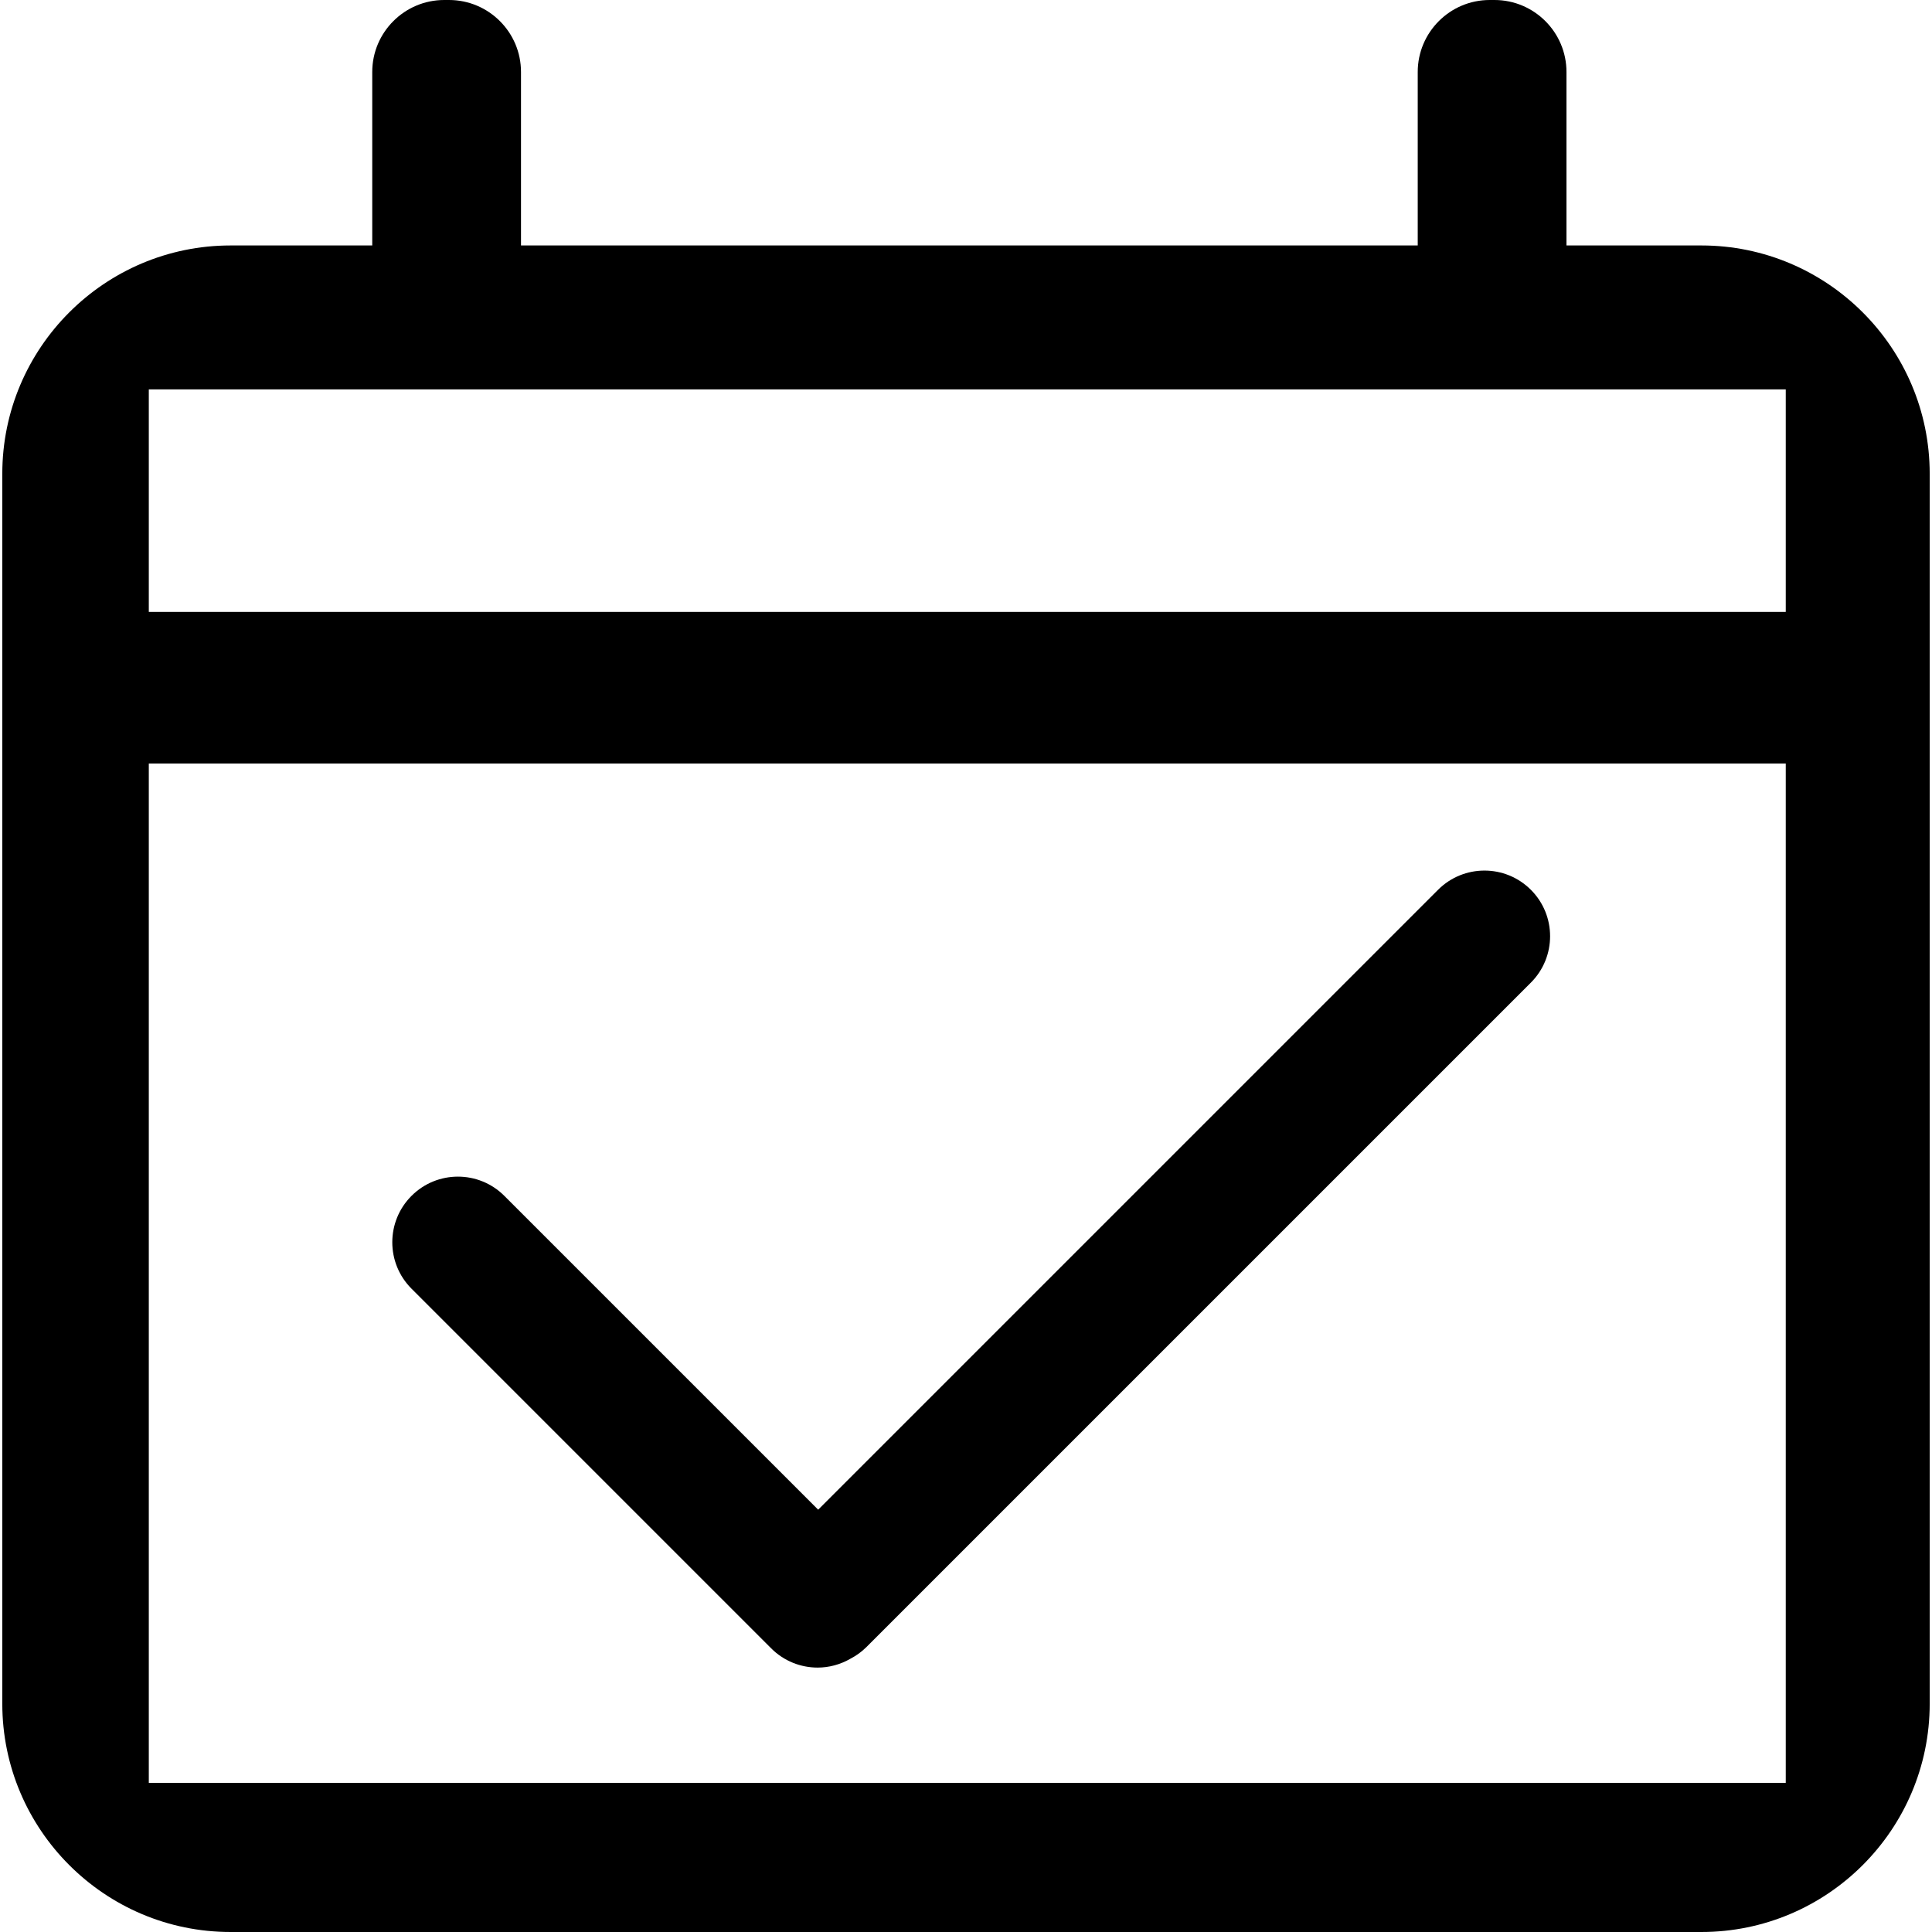
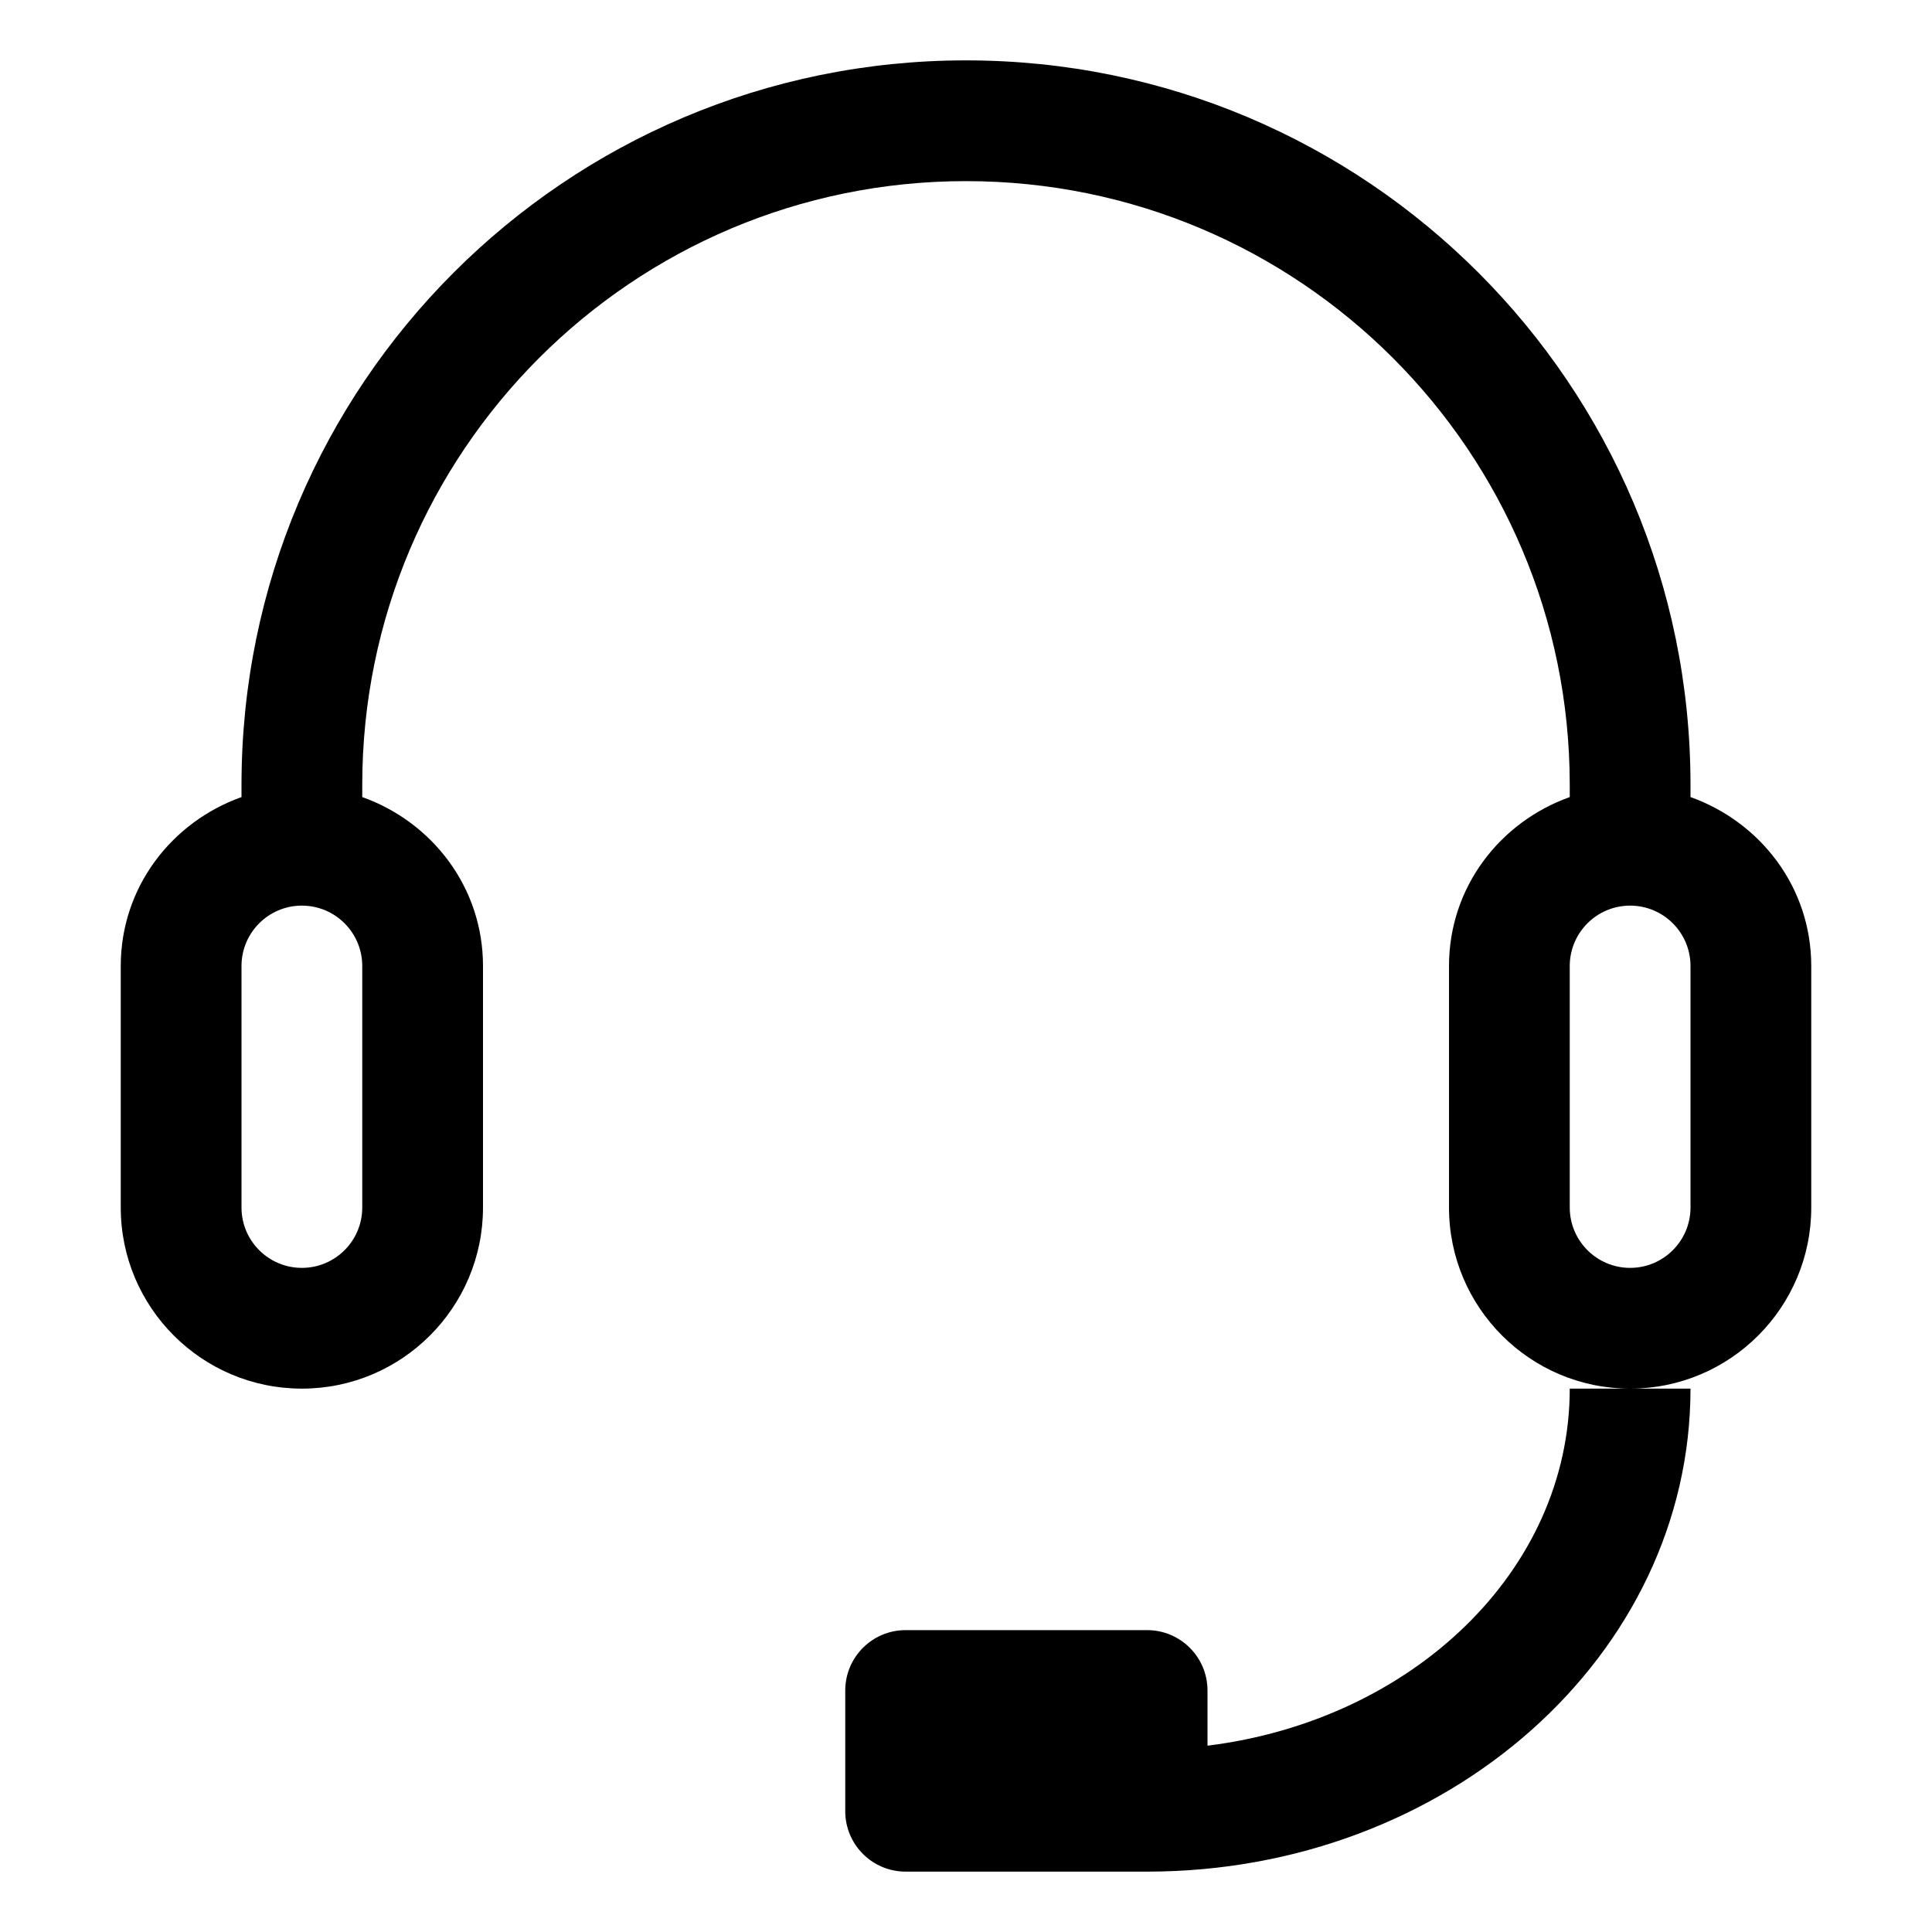
- <svg xmlns="http://www.w3.org/2000/svg" t="1493345442814" class="icon" style="" viewBox="0 0 1024 1024" version="1.1" p-id="4322" width="32" height="32">
+ <svg xmlns="http://www.w3.org/2000/svg" t="1493288223046" class="icon" style="" viewBox="0 0 1024 1024" version="1.1" p-id="18603" width="32" height="32">
  <defs>
    <style type="text/css" />
  </defs>
-   <path d="M901.784 130.097l-71.52 0 0-91.949c0-21.035-17.113-38.148-38.148-38.148l-2.548 0c-21.031 0-38.141 17.112-38.141 38.148l0 91.949-475.285 0 0-91.949c0-21.035-17.112-38.148-38.148-38.148l-2.548 0c-21.035 0-38.148 17.112-38.148 38.148l0 91.949-75.087 0c-66.715 0-120.991 54.276-120.991 120.991L1.218 902.999c0 66.72 54.276 121.001 120.991 121.001l779.573 0c66.72 0 121-54.281 121-121.001l0-651.909C1022.78 184.375 968.499 130.097 901.784 130.097zM946.488 944.987l-867.618 0L78.87 404.684l867.618 0L946.488 944.987zM946.488 324.319l-867.618 0 0-117.928 867.618 0L946.488 324.319z" p-id="4323" />
-   <path d="M408.75 873.667c6.794 6.794 15.696 10.189 24.598 10.189 6.029 0 12.042-1.596 17.415-4.711 3.087-1.603 5.986-3.691 8.576-6.281L811.395 520.81c13.585-13.586 13.585-35.613 0-49.198-13.586-13.585-35.613-13.585-49.199 0L433.644 800.166 267.31 633.83c-13.586-13.585-35.611-13.585-49.198 0-13.585 13.586-13.585 35.611 0 49.198L408.75 873.667z" p-id="4324" />
+   <path d="M864 736C811.008 736 768 692.992 768 640L768 512C768 470.336 794.88 435.712 832 422.464L832 416C832 239.296 688.704 96 512 96 335.296 96 192 239.296 192 416L192 422.464C229.12 435.712 256 470.336 256 512L256 640C256 692.992 212.992 736 160 736 107.008 736 64 692.992 64 640L64 512C64 470.336 90.88 435.712 128 422.464L128 416C128 203.904 299.904 32 512 32 724.096 32 896 203.904 896 416L896 422.464C933.12 435.712 960 470.336 960 512L960 640C960 692.992 916.992 736 864 736ZM160 480C142.336 480 128 494.336 128 512L128 640C128 657.664 142.336 672 160 672 177.664 672 192 657.664 192 640L192 512C192 494.336 177.664 480 160 480ZM896 512C896 494.336 881.664 480 864 480 846.336 480 832 494.336 832 512L832 640C832 657.664 846.336 672 864 672 881.664 672 896 657.664 896 640L896 512ZM608 992 480 992C462.336 992 448 977.664 448 960L448 896C448 878.336 462.336 864 480 864L608 864C625.664 864 640 878.336 640 896L640 925.248C748.416 911.808 832 832.64 832 736L864 736 896 736C896 877.376 767.04 992 608 992Z" p-id="18604" />
</svg>
